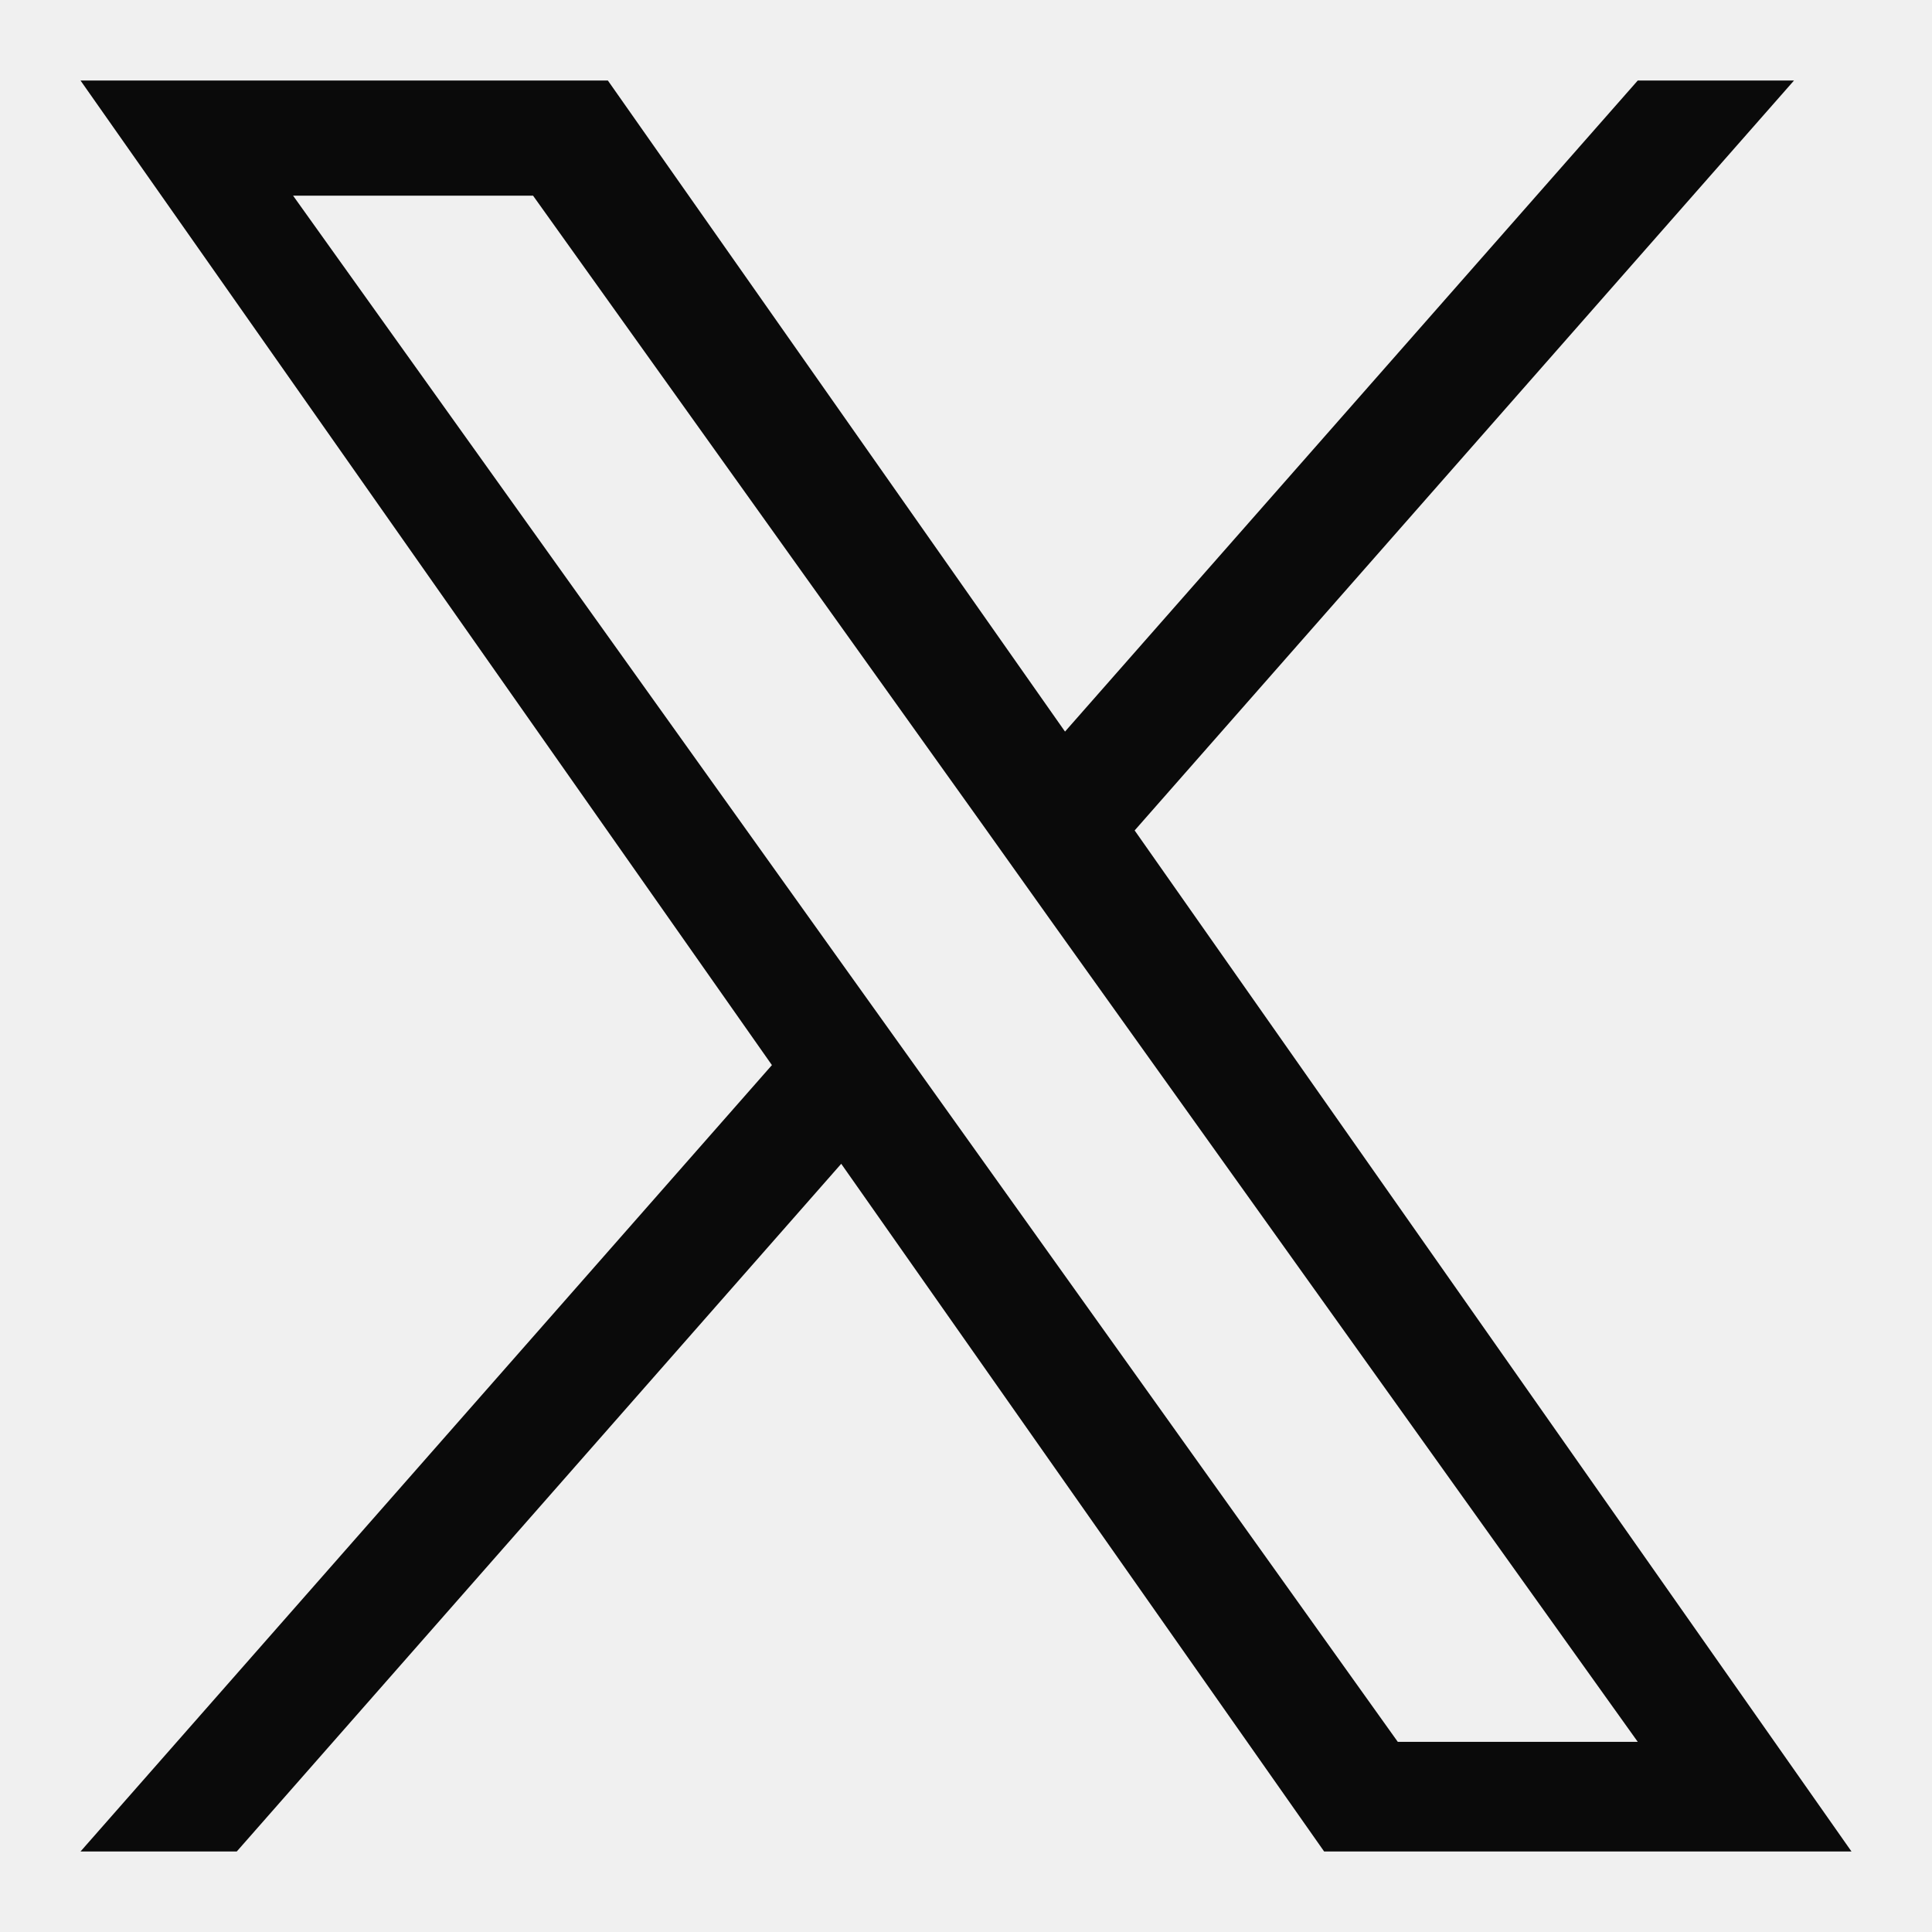
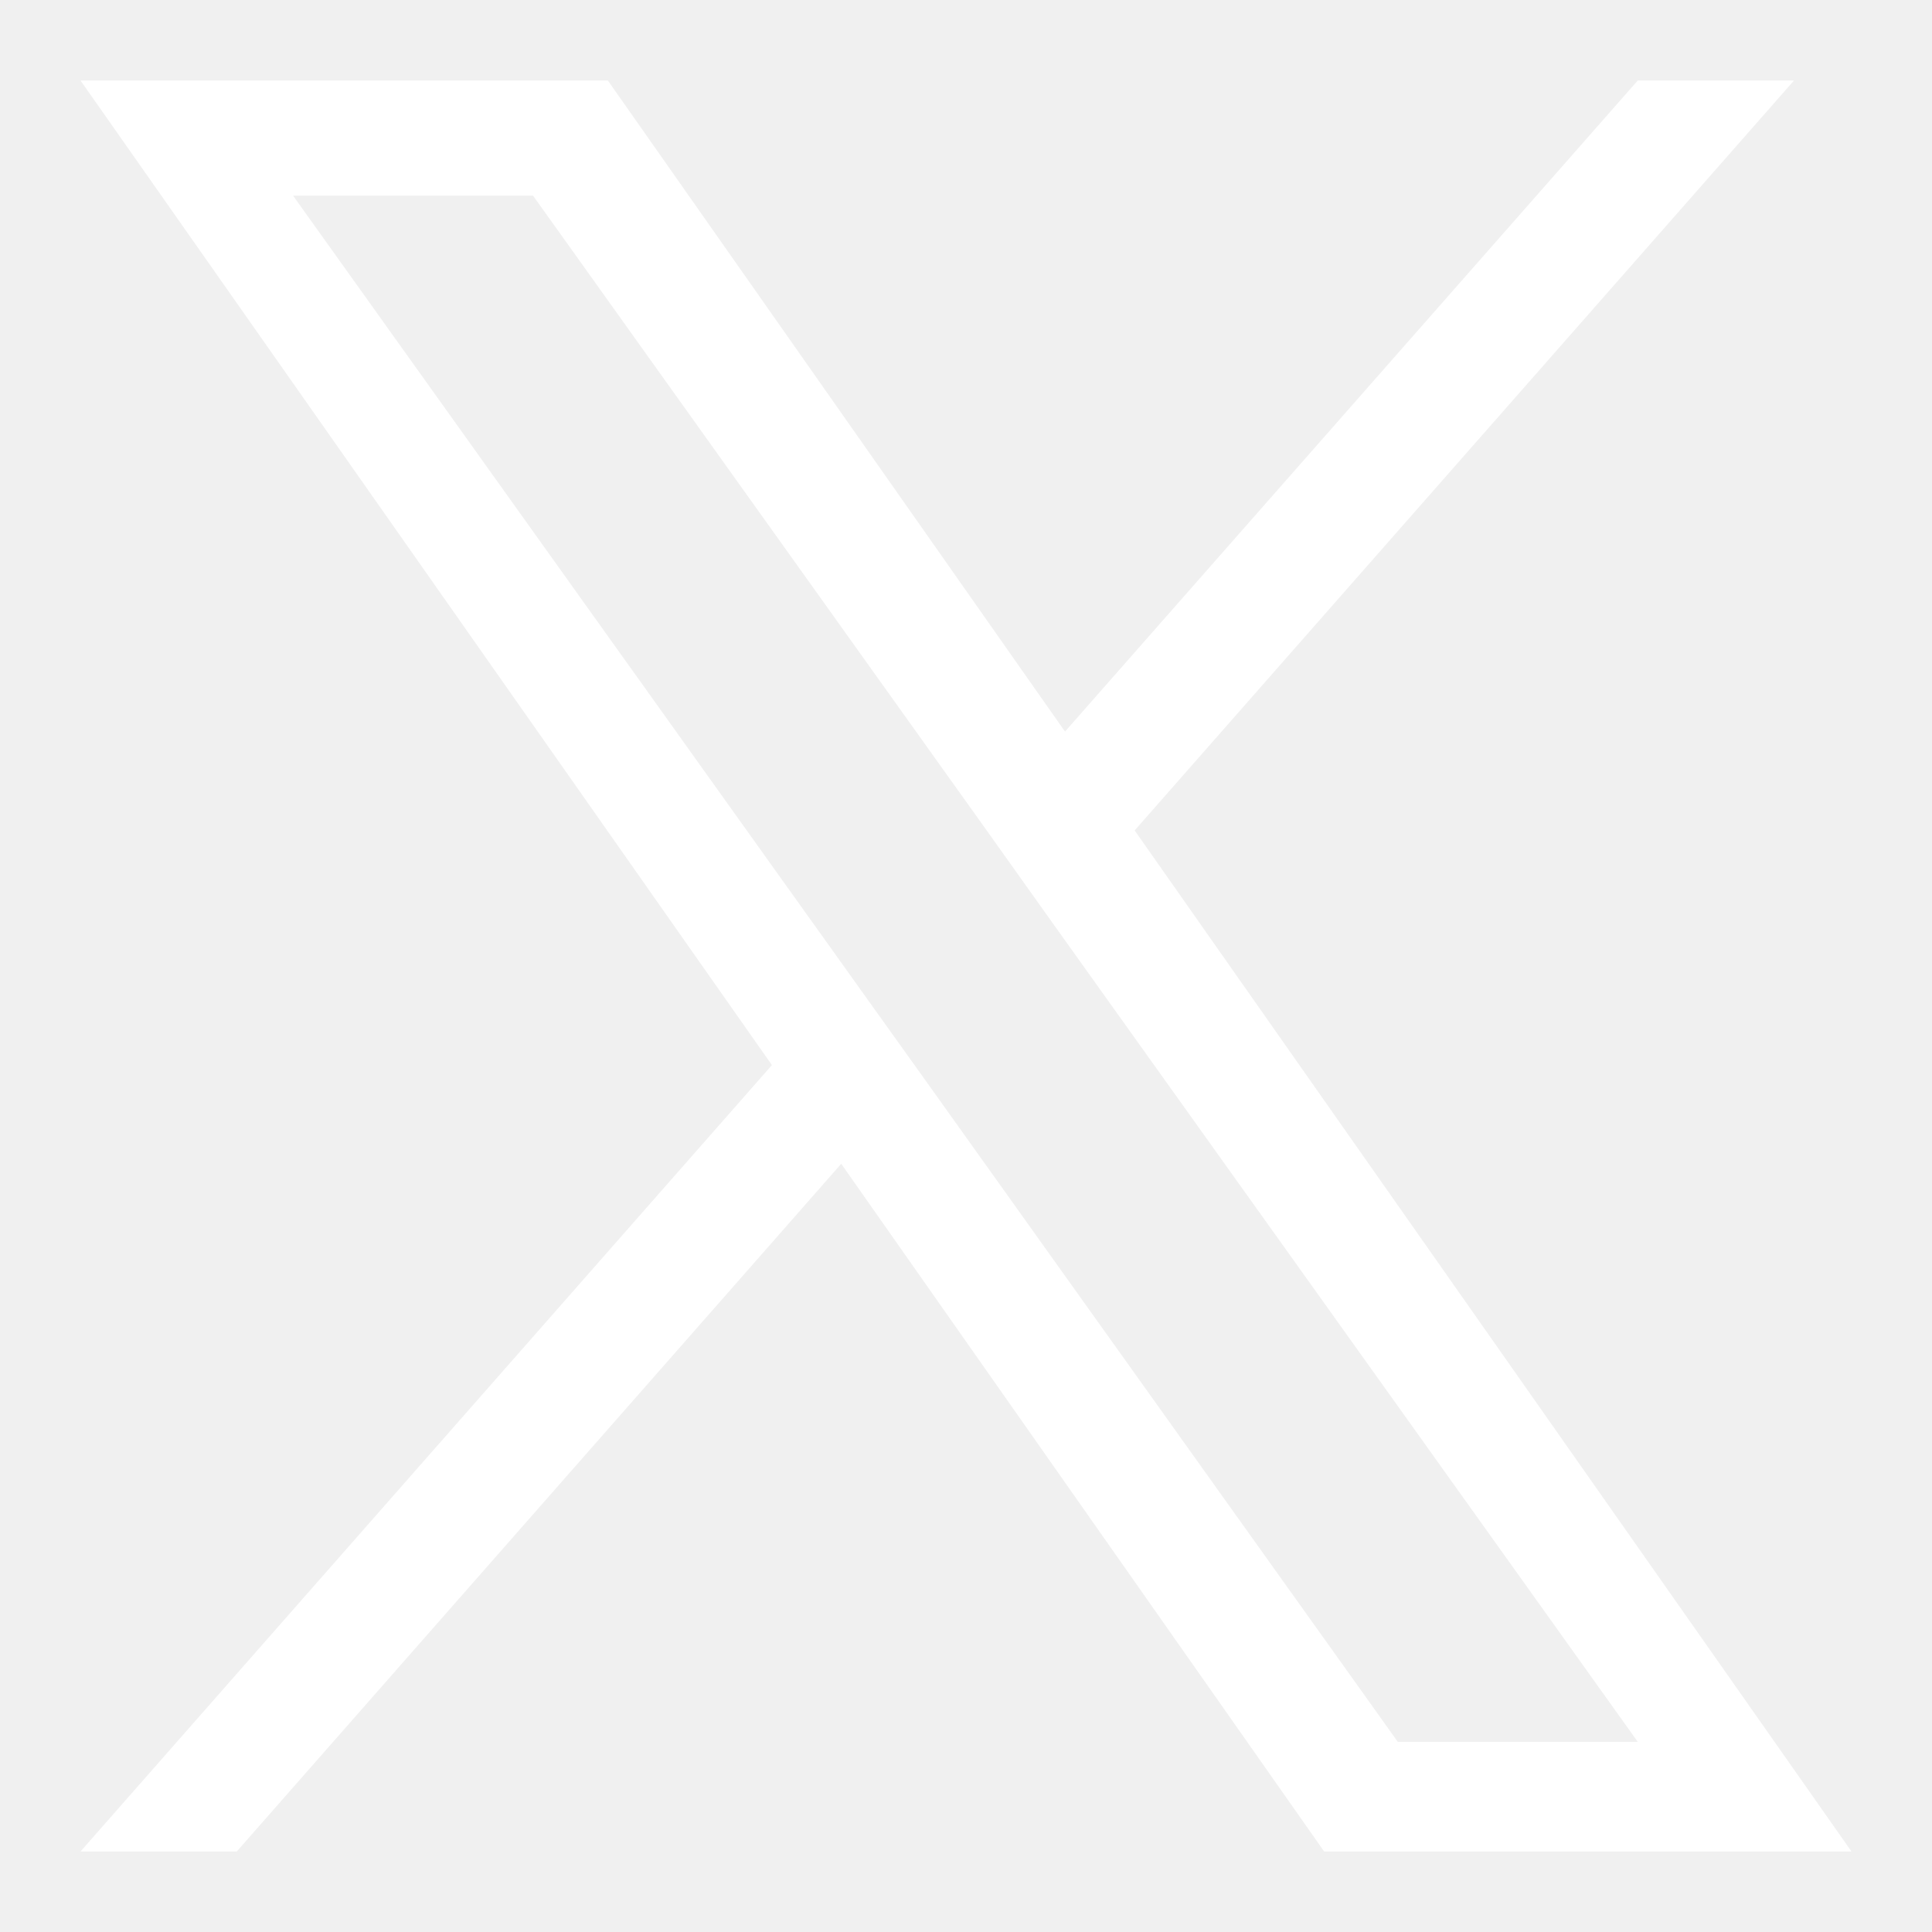
- <svg xmlns="http://www.w3.org/2000/svg" fill="#0a0a0a" version="1.1" id="Layer_1" width="24px" height="24px" viewBox="0 0 24 24" style="enable-background:new 0 0 24 24;" xml:space="preserve">
+ <svg xmlns="http://www.w3.org/2000/svg" fill="white" version="1.1" id="Layer_1" width="24px" height="24px" viewBox="0 0 24 24" style="enable-background:new 0 0 24 24;" xml:space="preserve">
  <path d="M14.095,10.316L22.286,1h-1.941l-7.115,8.088L7.551,1H1l8.589,12.231L1,23h1.941  l7.509-8.543L16.449,23H23L14.095,10.316z M11.437,13.338l-0.872-1.219l-6.924-9.688h2.981  l5.59,7.822l0.868,1.219l7.265,10.166h-2.981L11.437,13.338z" />
</svg>
